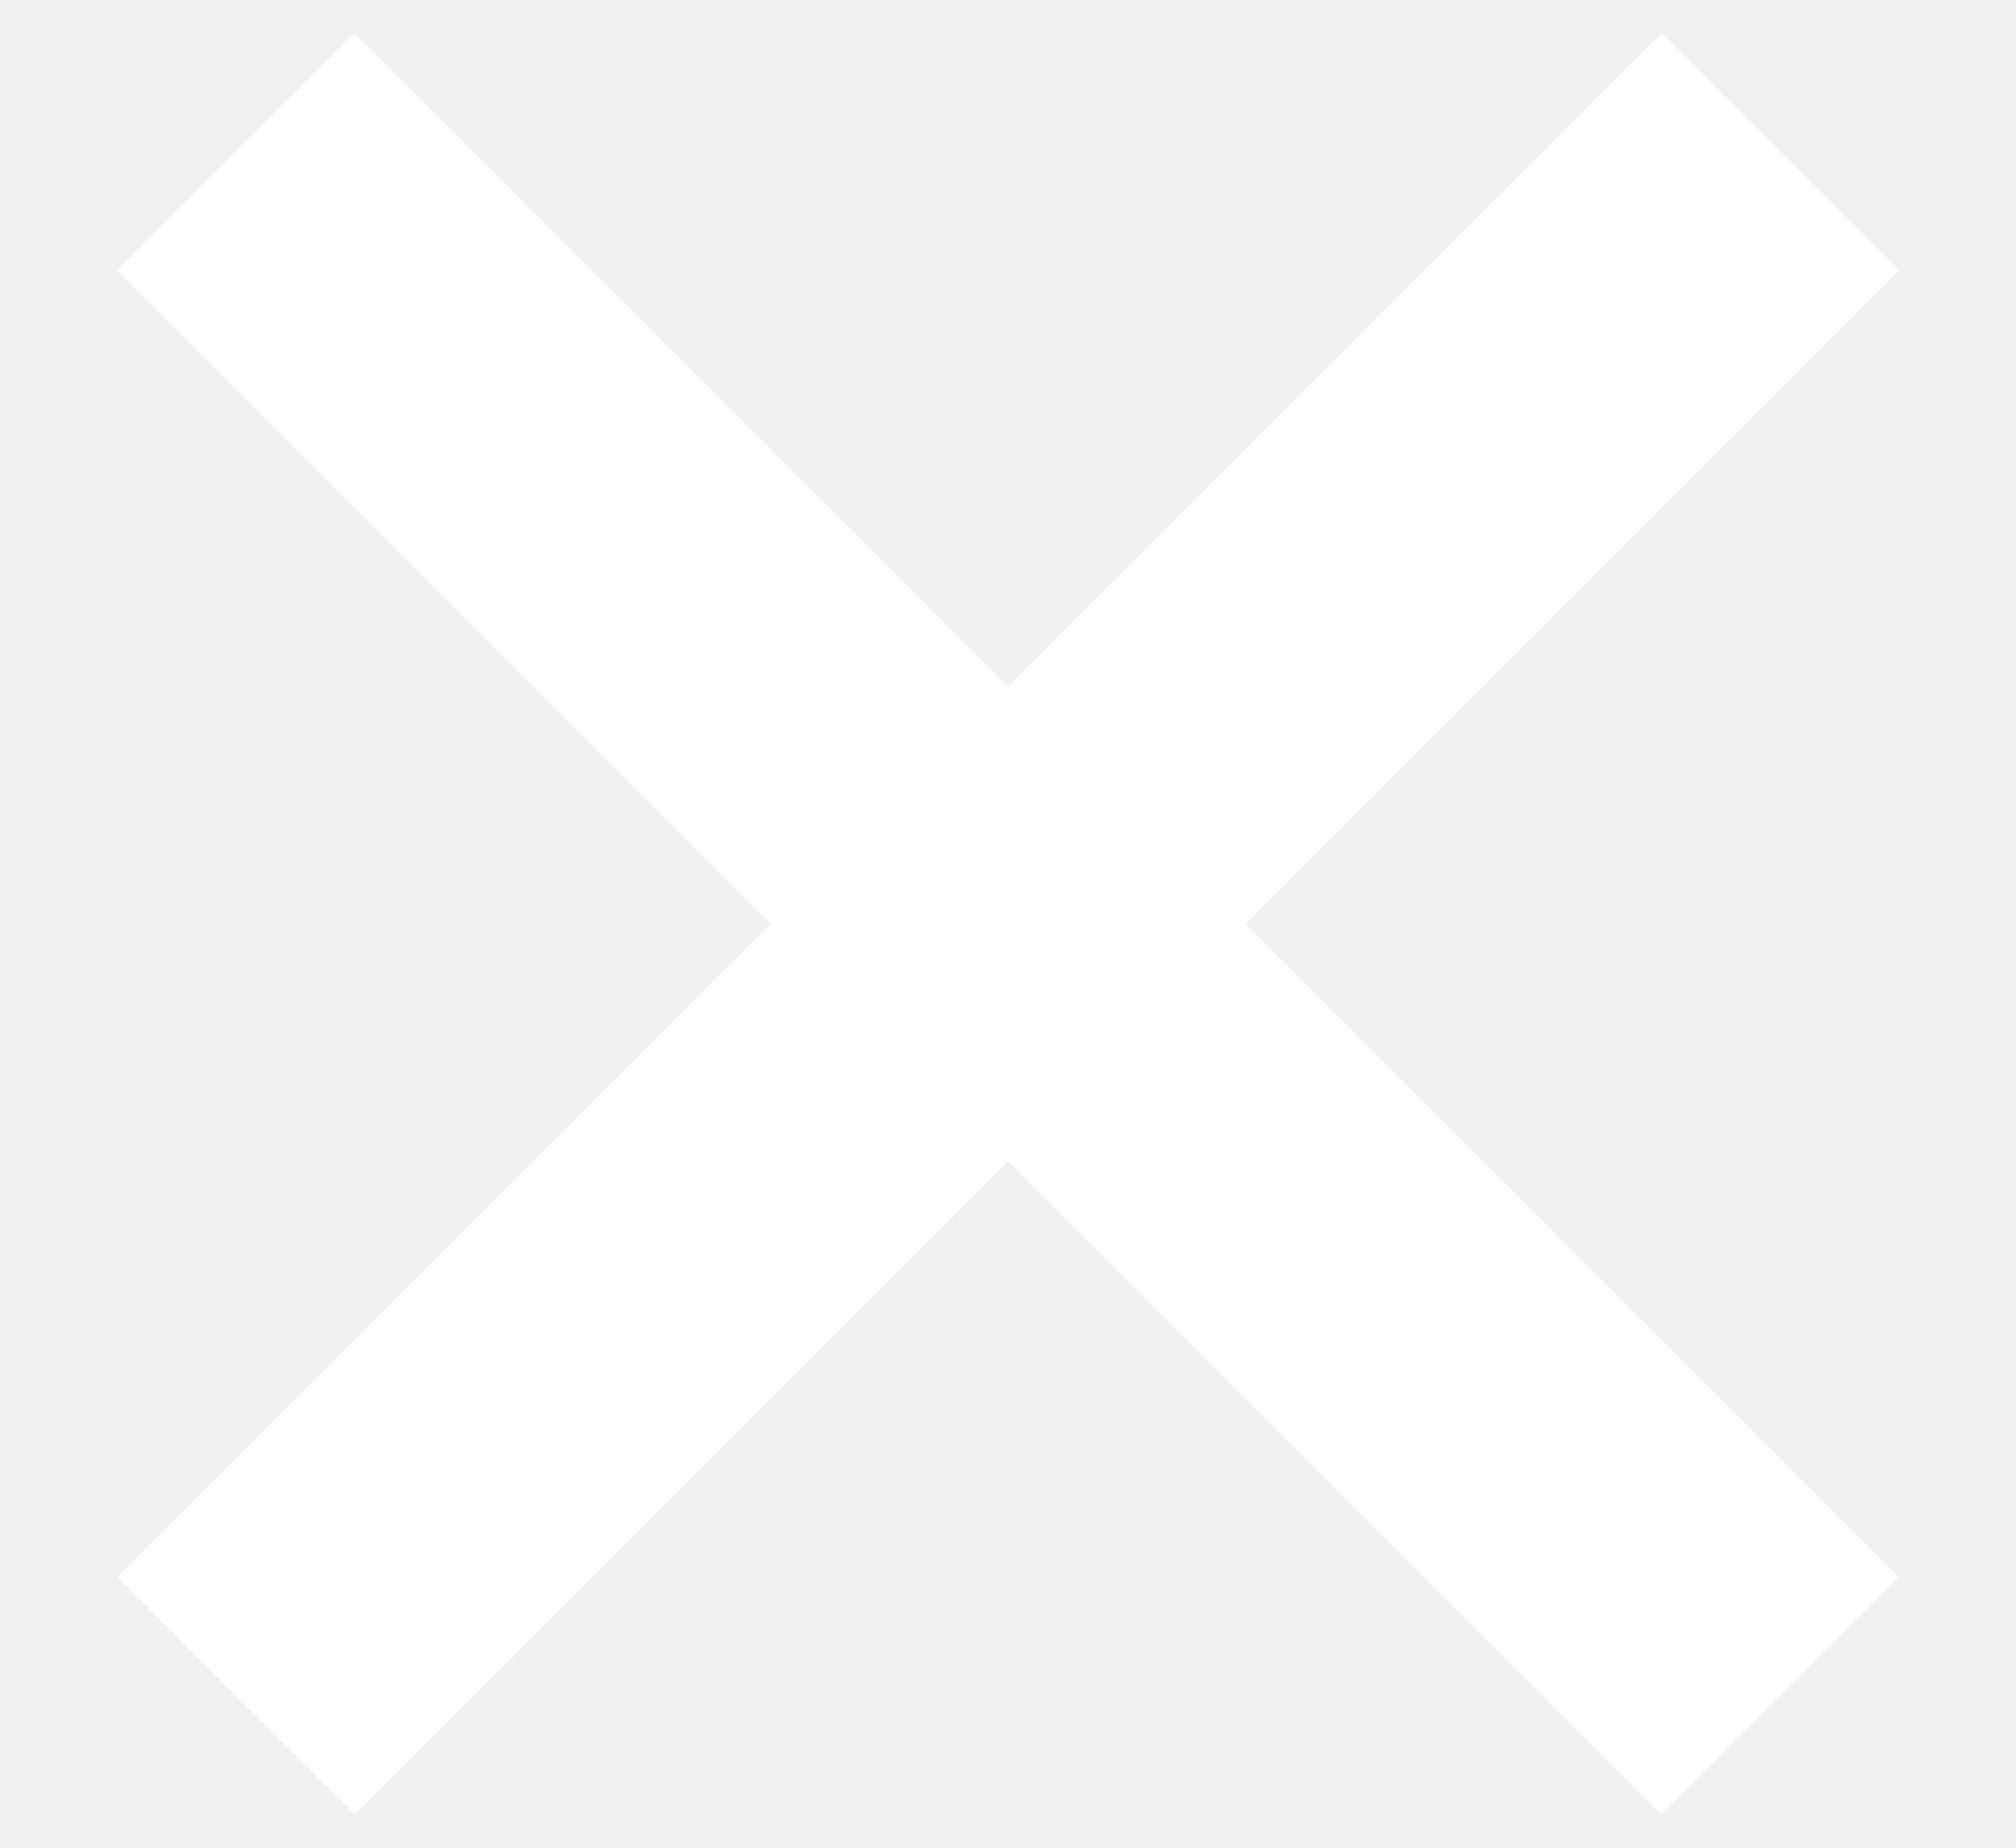
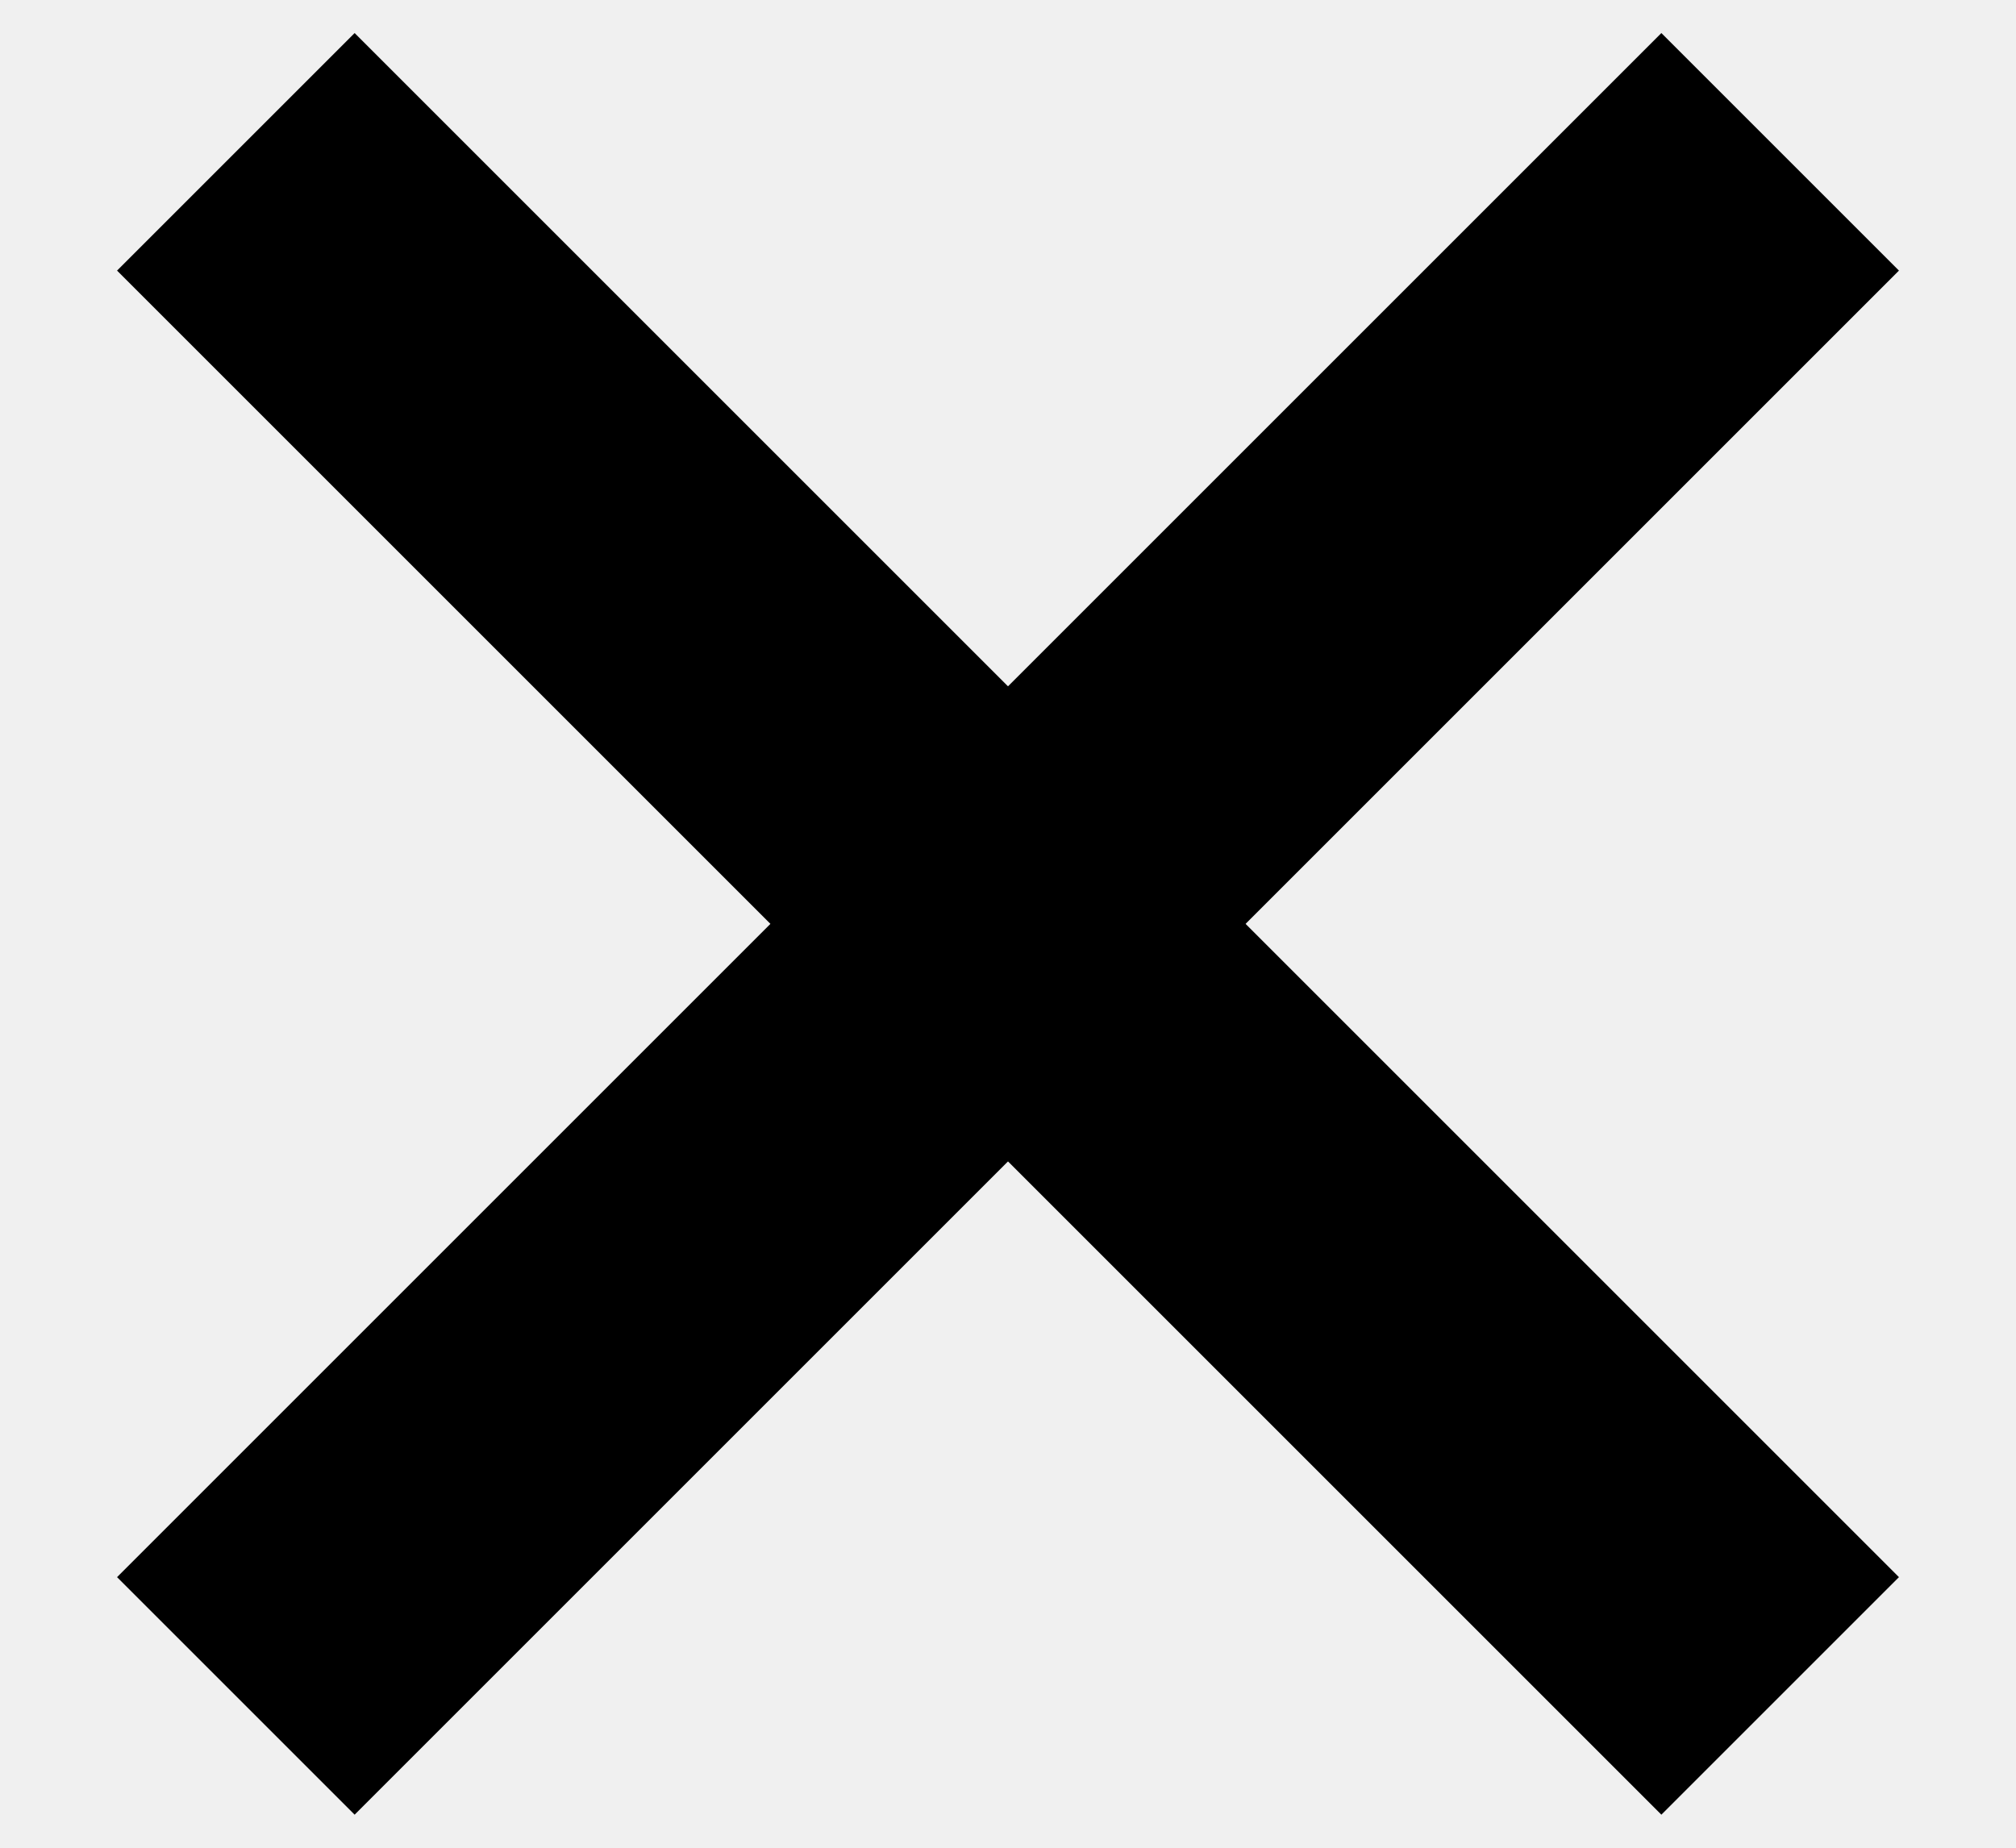
<svg xmlns="http://www.w3.org/2000/svg" width="12px" height="11px" viewBox="0 0 12 11" version="1.1">
  <defs />
-   <g id="Page-1" stroke="none" stroke-width="1" fill="none" fill-rule="evenodd">
-     <g id="submit" transform="translate(-861, -43)" fill="#FFFFFF">
+   <g id="Page-1" stroke="none" stroke-width="1" fill-rule="evenodd">
+     <g id="submit" transform="translate(-861, -43)">
      <g id="Group-8" transform="translate(867, 48.5) rotate(-45) translate(-867, -48.5) translate(860, 42)">
        <g id="Group-6">
          <rect id="Rectangle-4" x="6" y="0" width="2" height="13" />
          <rect id="Rectangle-4" transform="translate(7, 6.5) rotate(-90) translate(-7, -6.5) " x="6" y="0" width="2" height="13" />
        </g>
      </g>
    </g>
  </g>
</svg>
